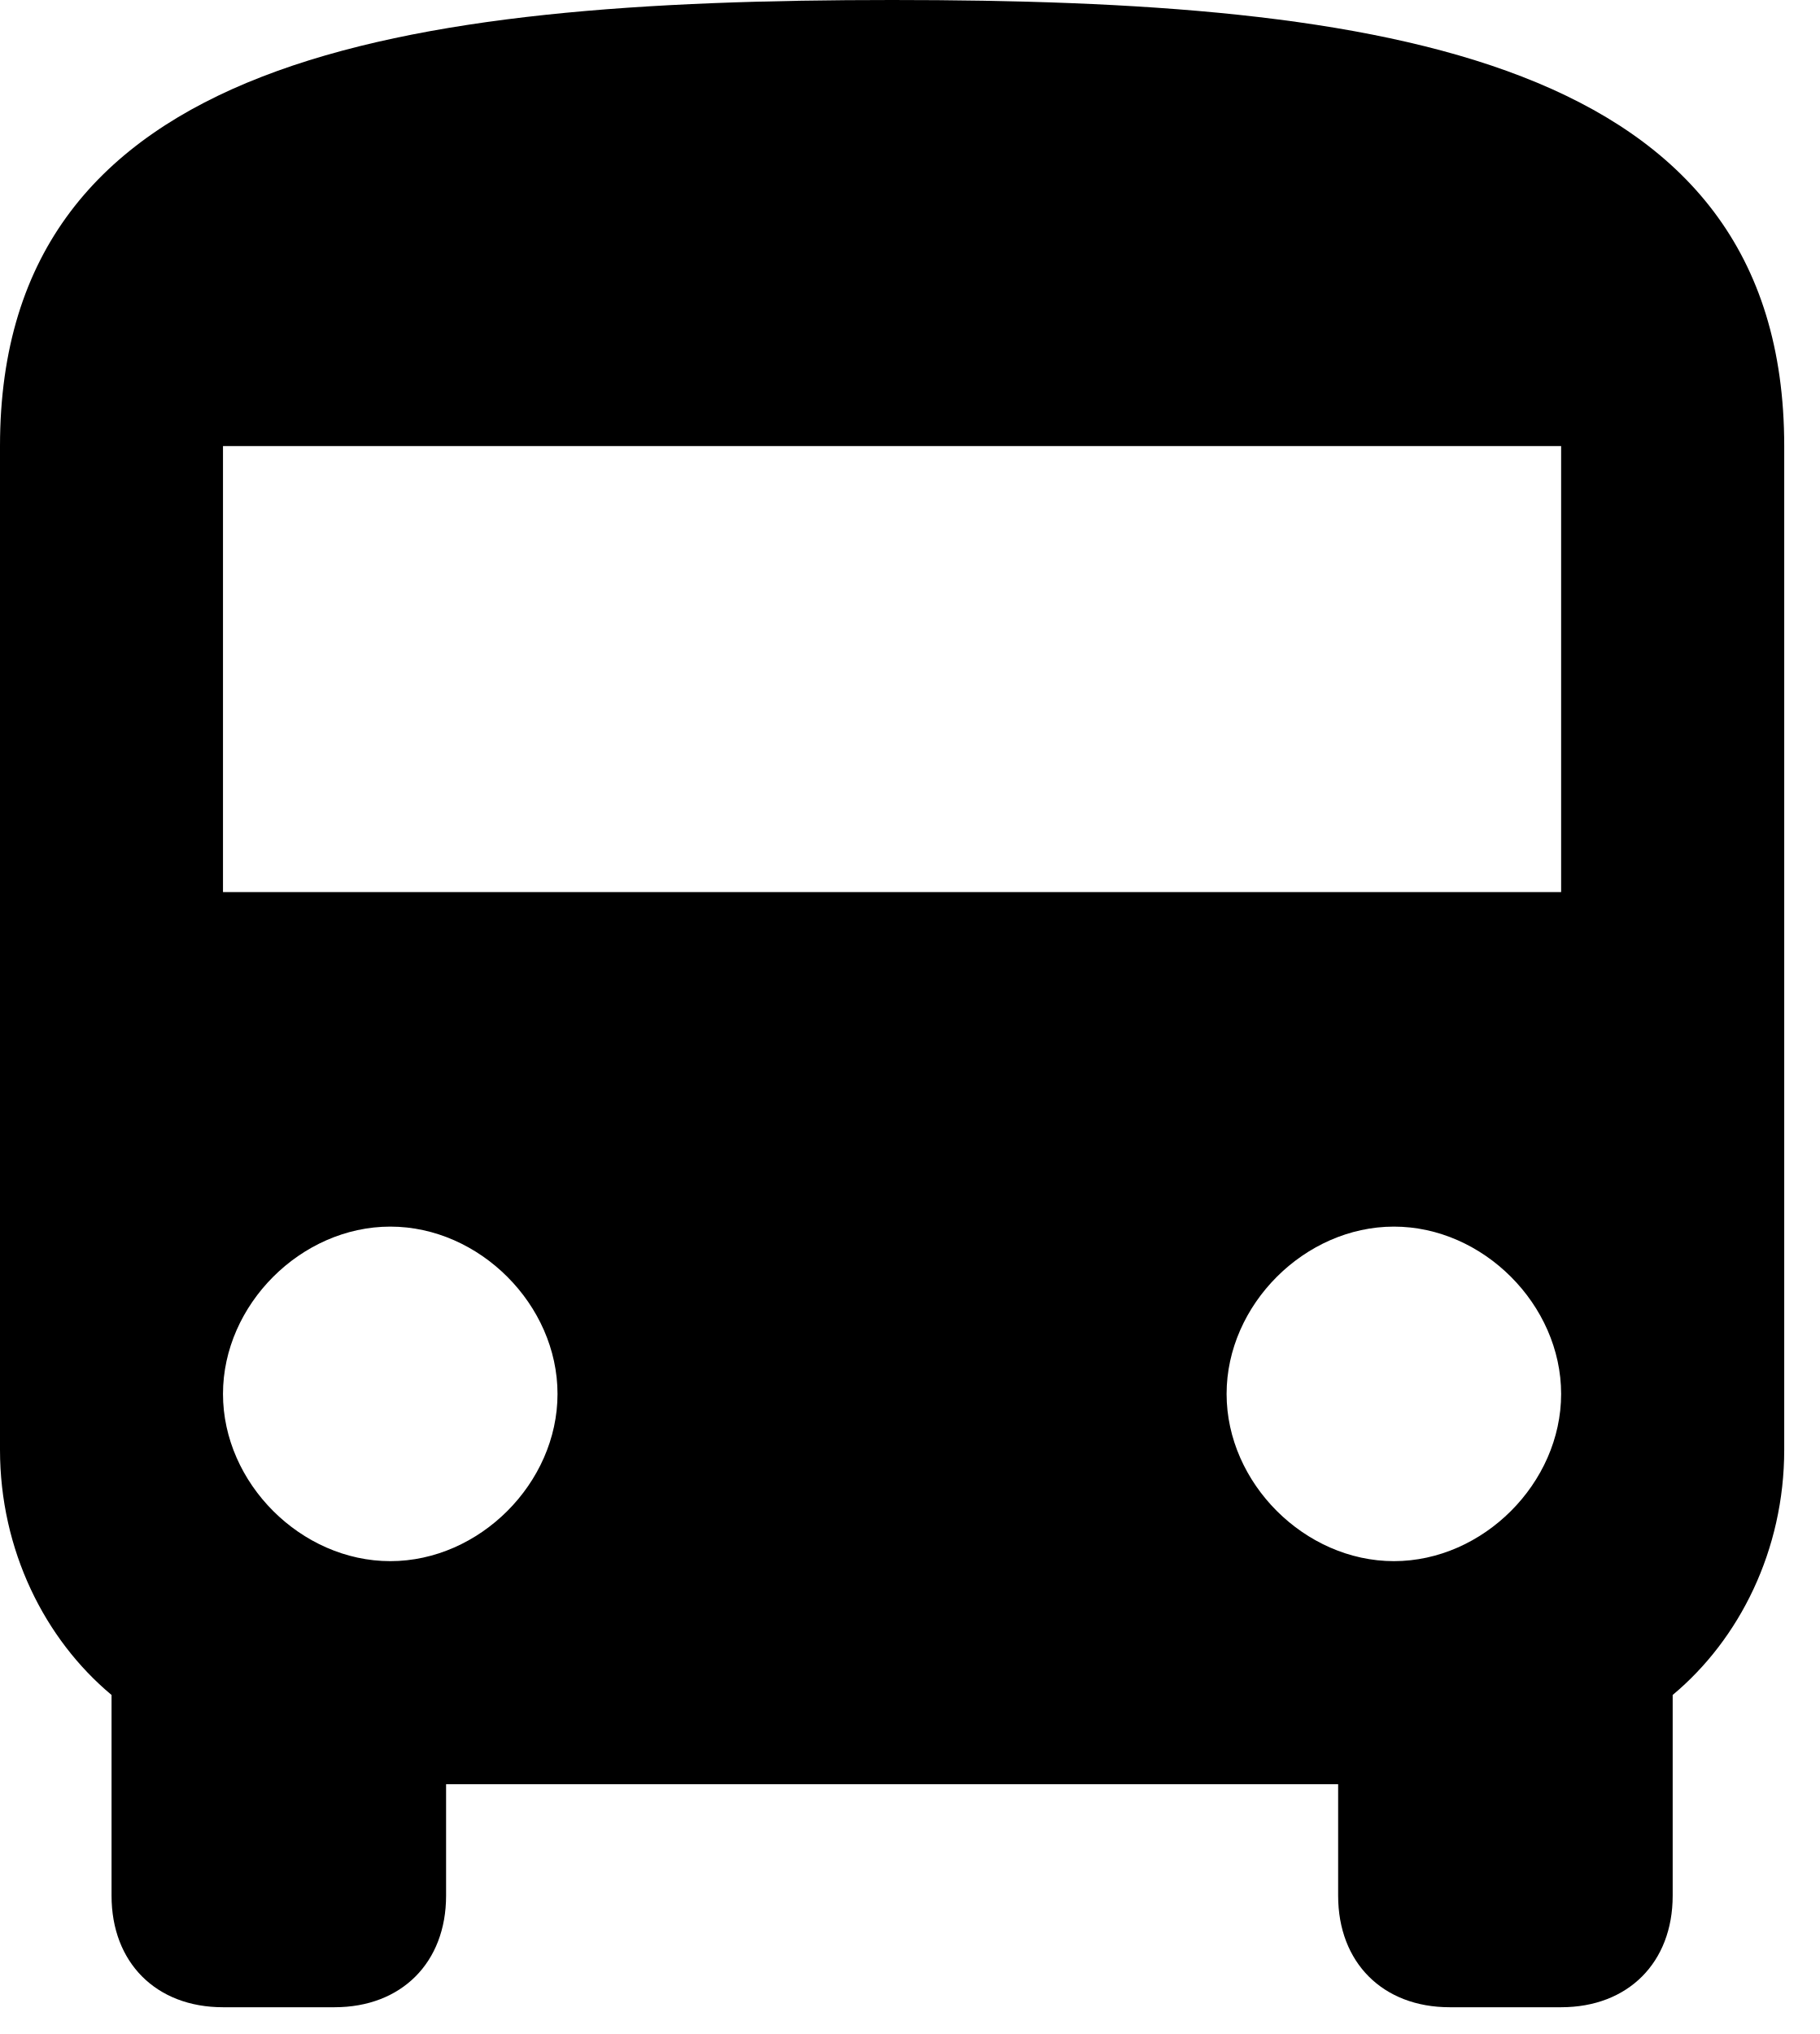
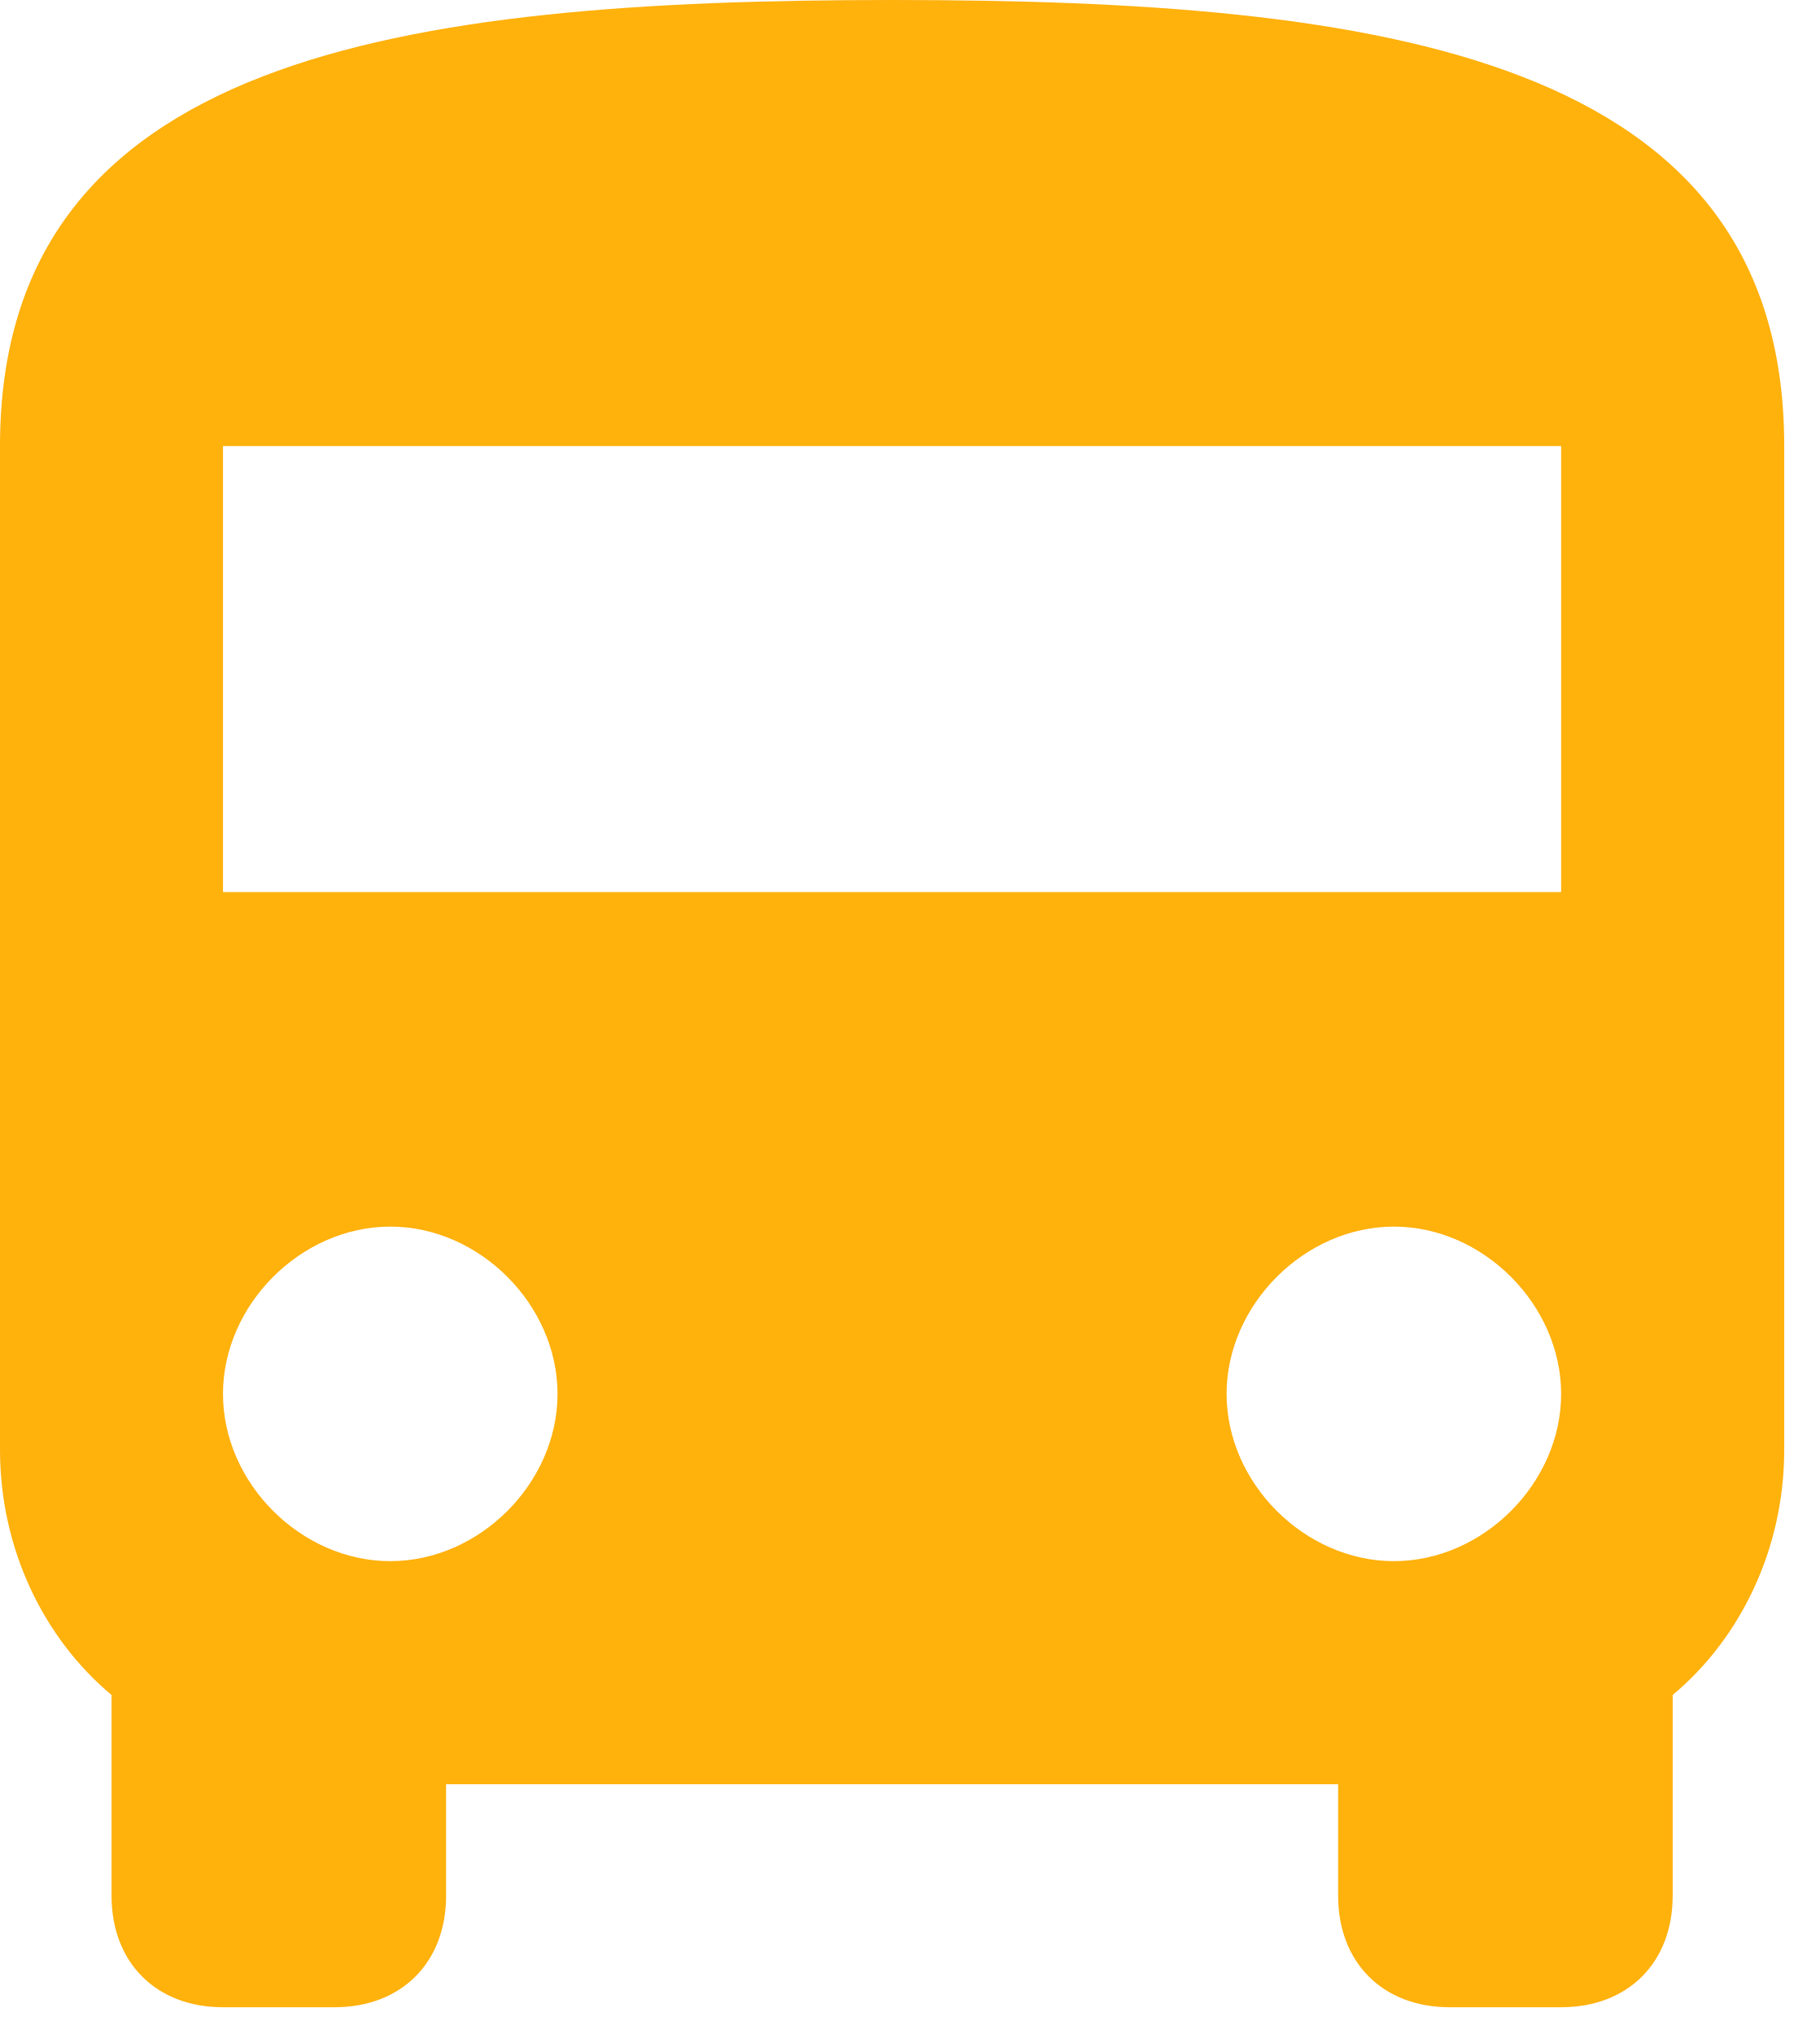
<svg xmlns="http://www.w3.org/2000/svg" width="17" height="19" viewBox="0 0 17 19" fill="none">
-   <path fill-rule="evenodd" clip-rule="evenodd" d="M2.083 4.167V8.333H14.583V4.167H2.083ZM11.458 13.021C11.458 13.854 12.188 14.583 13.021 14.583C13.854 14.583 14.583 13.854 14.583 13.021C14.583 12.188 13.854 11.458 13.021 11.458C12.188 11.458 11.458 12.188 11.458 13.021ZM2.083 13.021C2.083 13.854 2.812 14.583 3.646 14.583C4.479 14.583 5.208 13.854 5.208 13.021C5.208 12.188 4.479 11.458 3.646 11.458C2.812 11.458 2.083 12.188 2.083 13.021ZM1.042 15.833C0.417 15.312 0 14.479 0 13.542V4.167C0 0.521 3.75 0 8.333 0C12.917 0 16.667 0.521 16.667 4.167V13.542C16.667 14.479 16.25 15.312 15.625 15.833V17.708C15.625 18.333 15.208 18.75 14.583 18.75H13.542C12.917 18.75 12.5 18.333 12.5 17.708V16.667H4.167V17.708C4.167 18.333 3.75 18.75 3.125 18.75H2.083C1.458 18.75 1.042 18.333 1.042 17.708V15.833Z" fill="black" />
+   <path fill-rule="evenodd" clip-rule="evenodd" d="M2.083 4.167V8.333H14.583V4.167H2.083ZM11.458 13.021C11.458 13.854 12.188 14.583 13.021 14.583C13.854 14.583 14.583 13.854 14.583 13.021C14.583 12.188 13.854 11.458 13.021 11.458C12.188 11.458 11.458 12.188 11.458 13.021ZM2.083 13.021C2.083 13.854 2.812 14.583 3.646 14.583C4.479 14.583 5.208 13.854 5.208 13.021C5.208 12.188 4.479 11.458 3.646 11.458C2.812 11.458 2.083 12.188 2.083 13.021ZM1.042 15.833C0.417 15.312 0 14.479 0 13.542V4.167C0 0.521 3.75 0 8.333 0C12.917 0 16.667 0.521 16.667 4.167V13.542C16.667 14.479 16.25 15.312 15.625 15.833V17.708C15.625 18.333 15.208 18.75 14.583 18.75H13.542C12.917 18.75 12.5 18.333 12.5 17.708V16.667H4.167V17.708C4.167 18.333 3.75 18.75 3.125 18.75H2.083C1.458 18.75 1.042 18.333 1.042 17.708V15.833Z" fill="#FFB10C" />
</svg>
